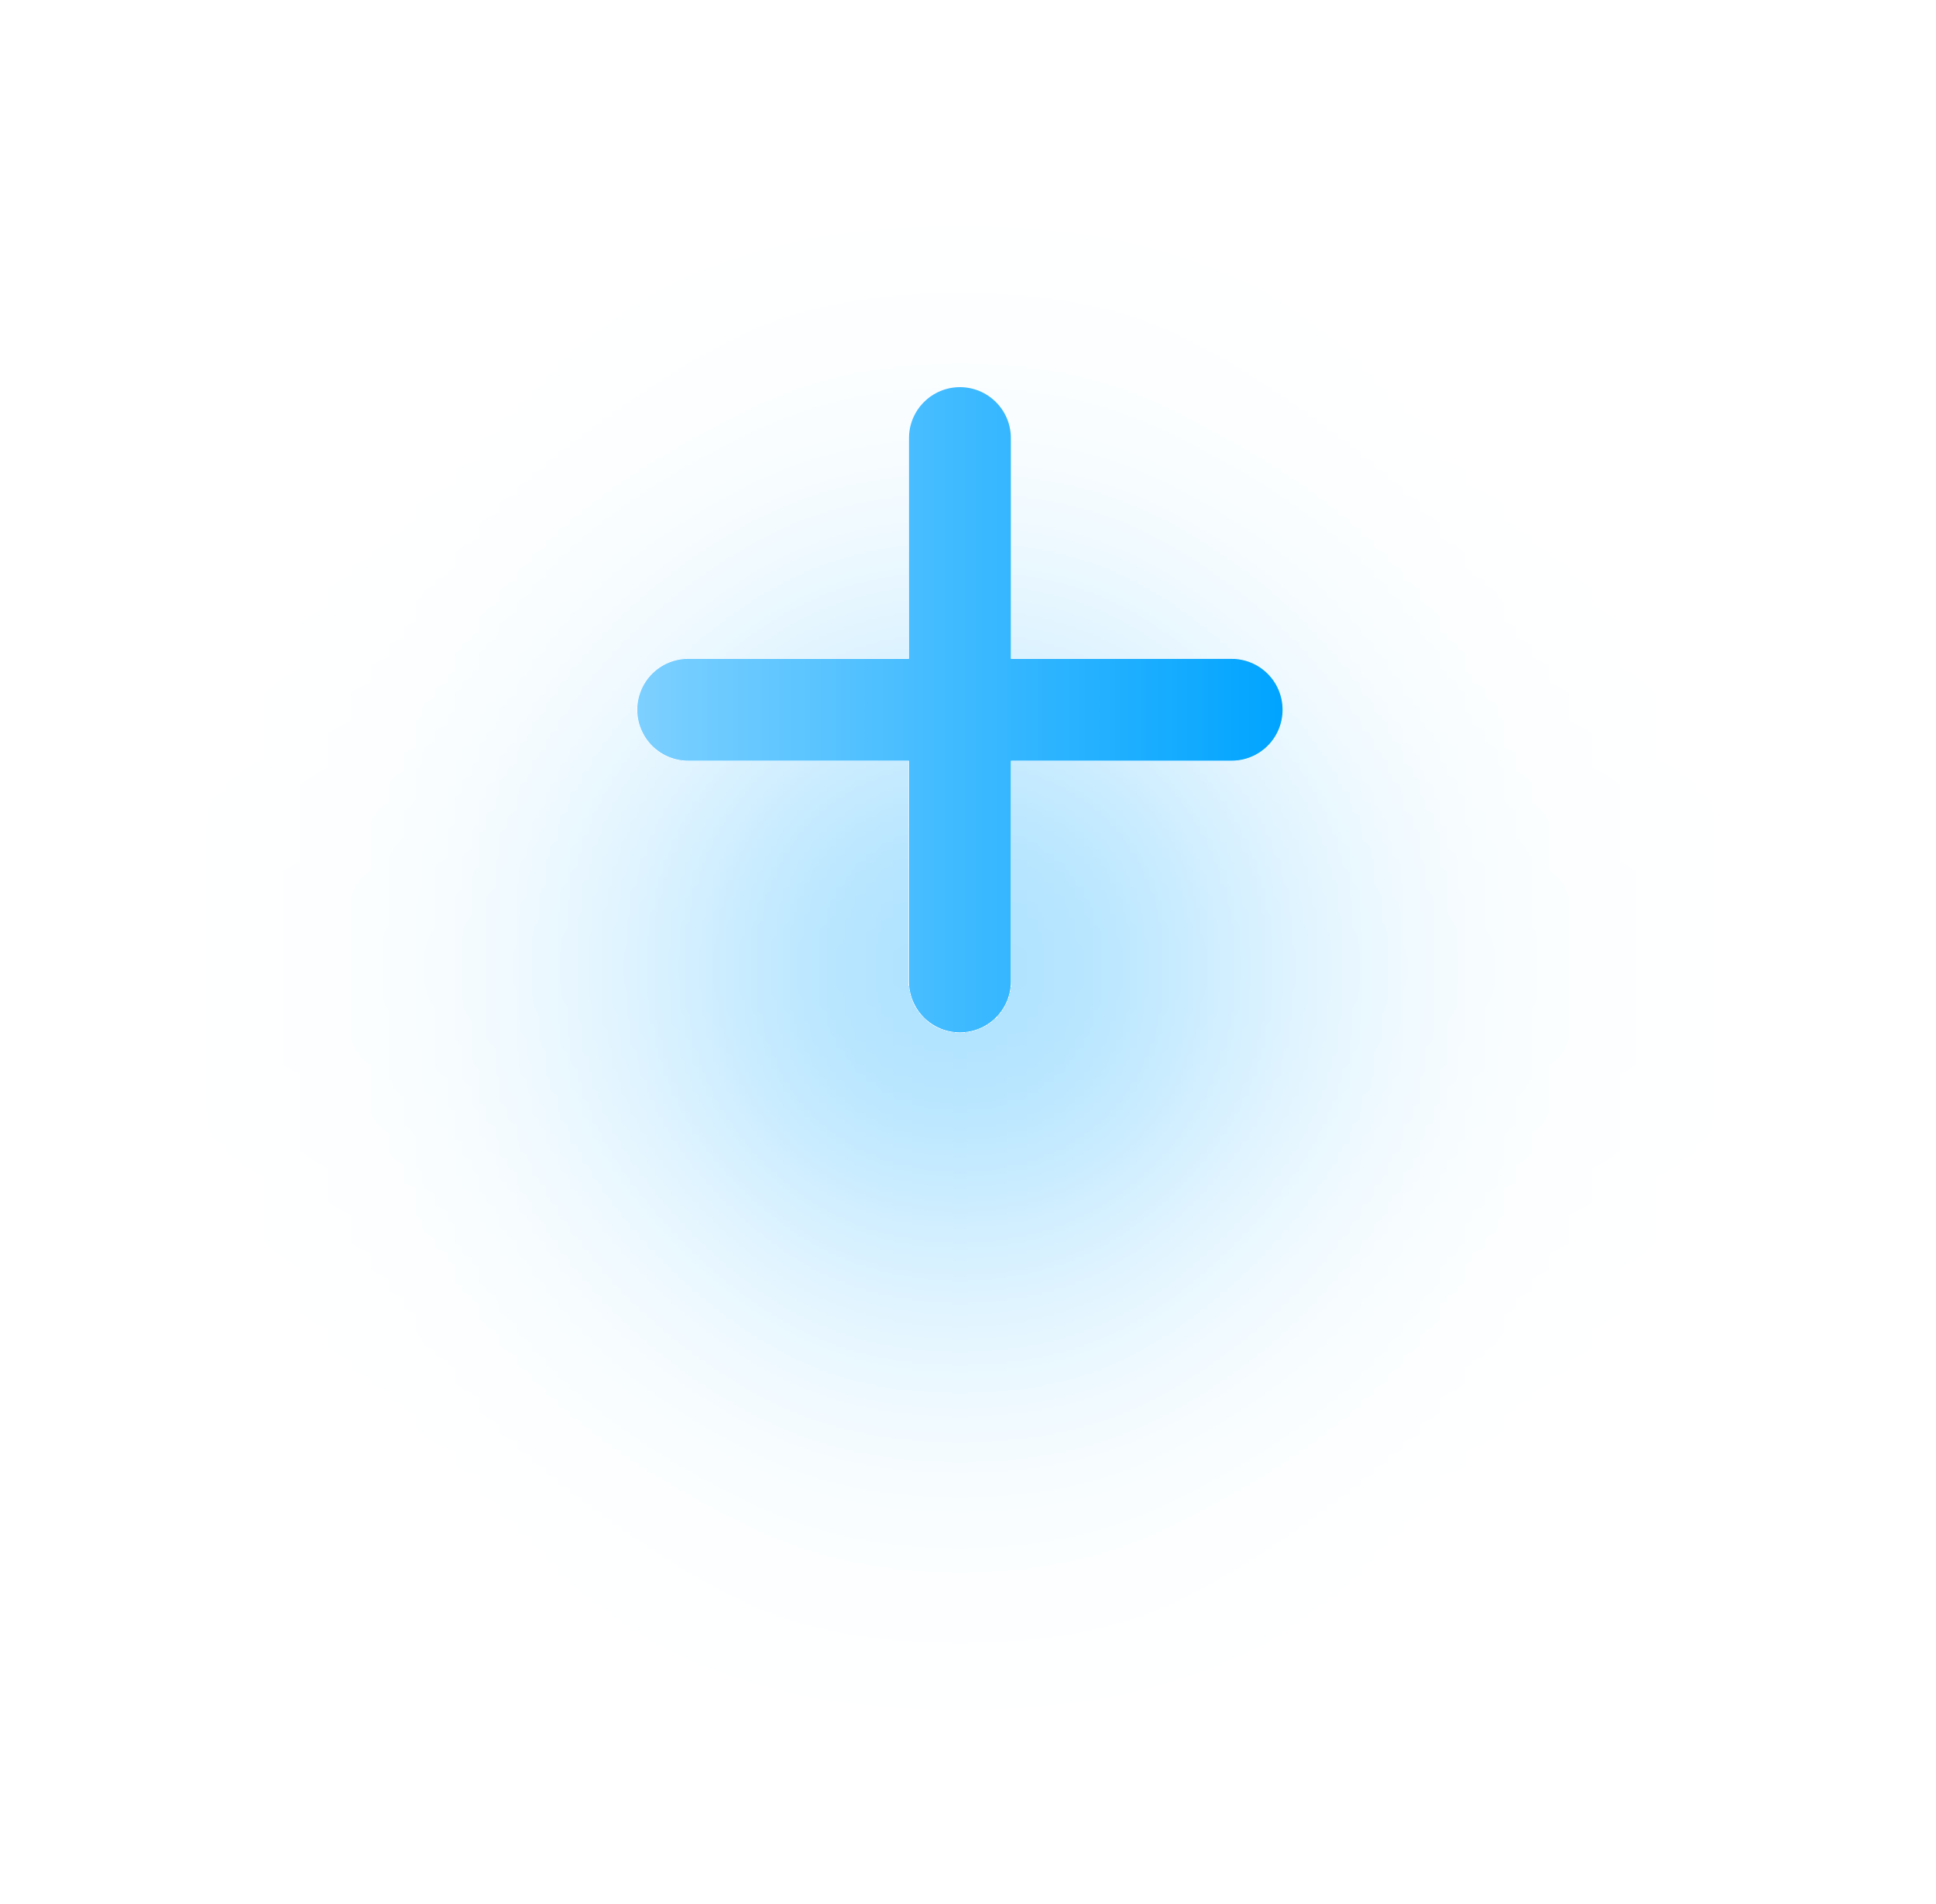
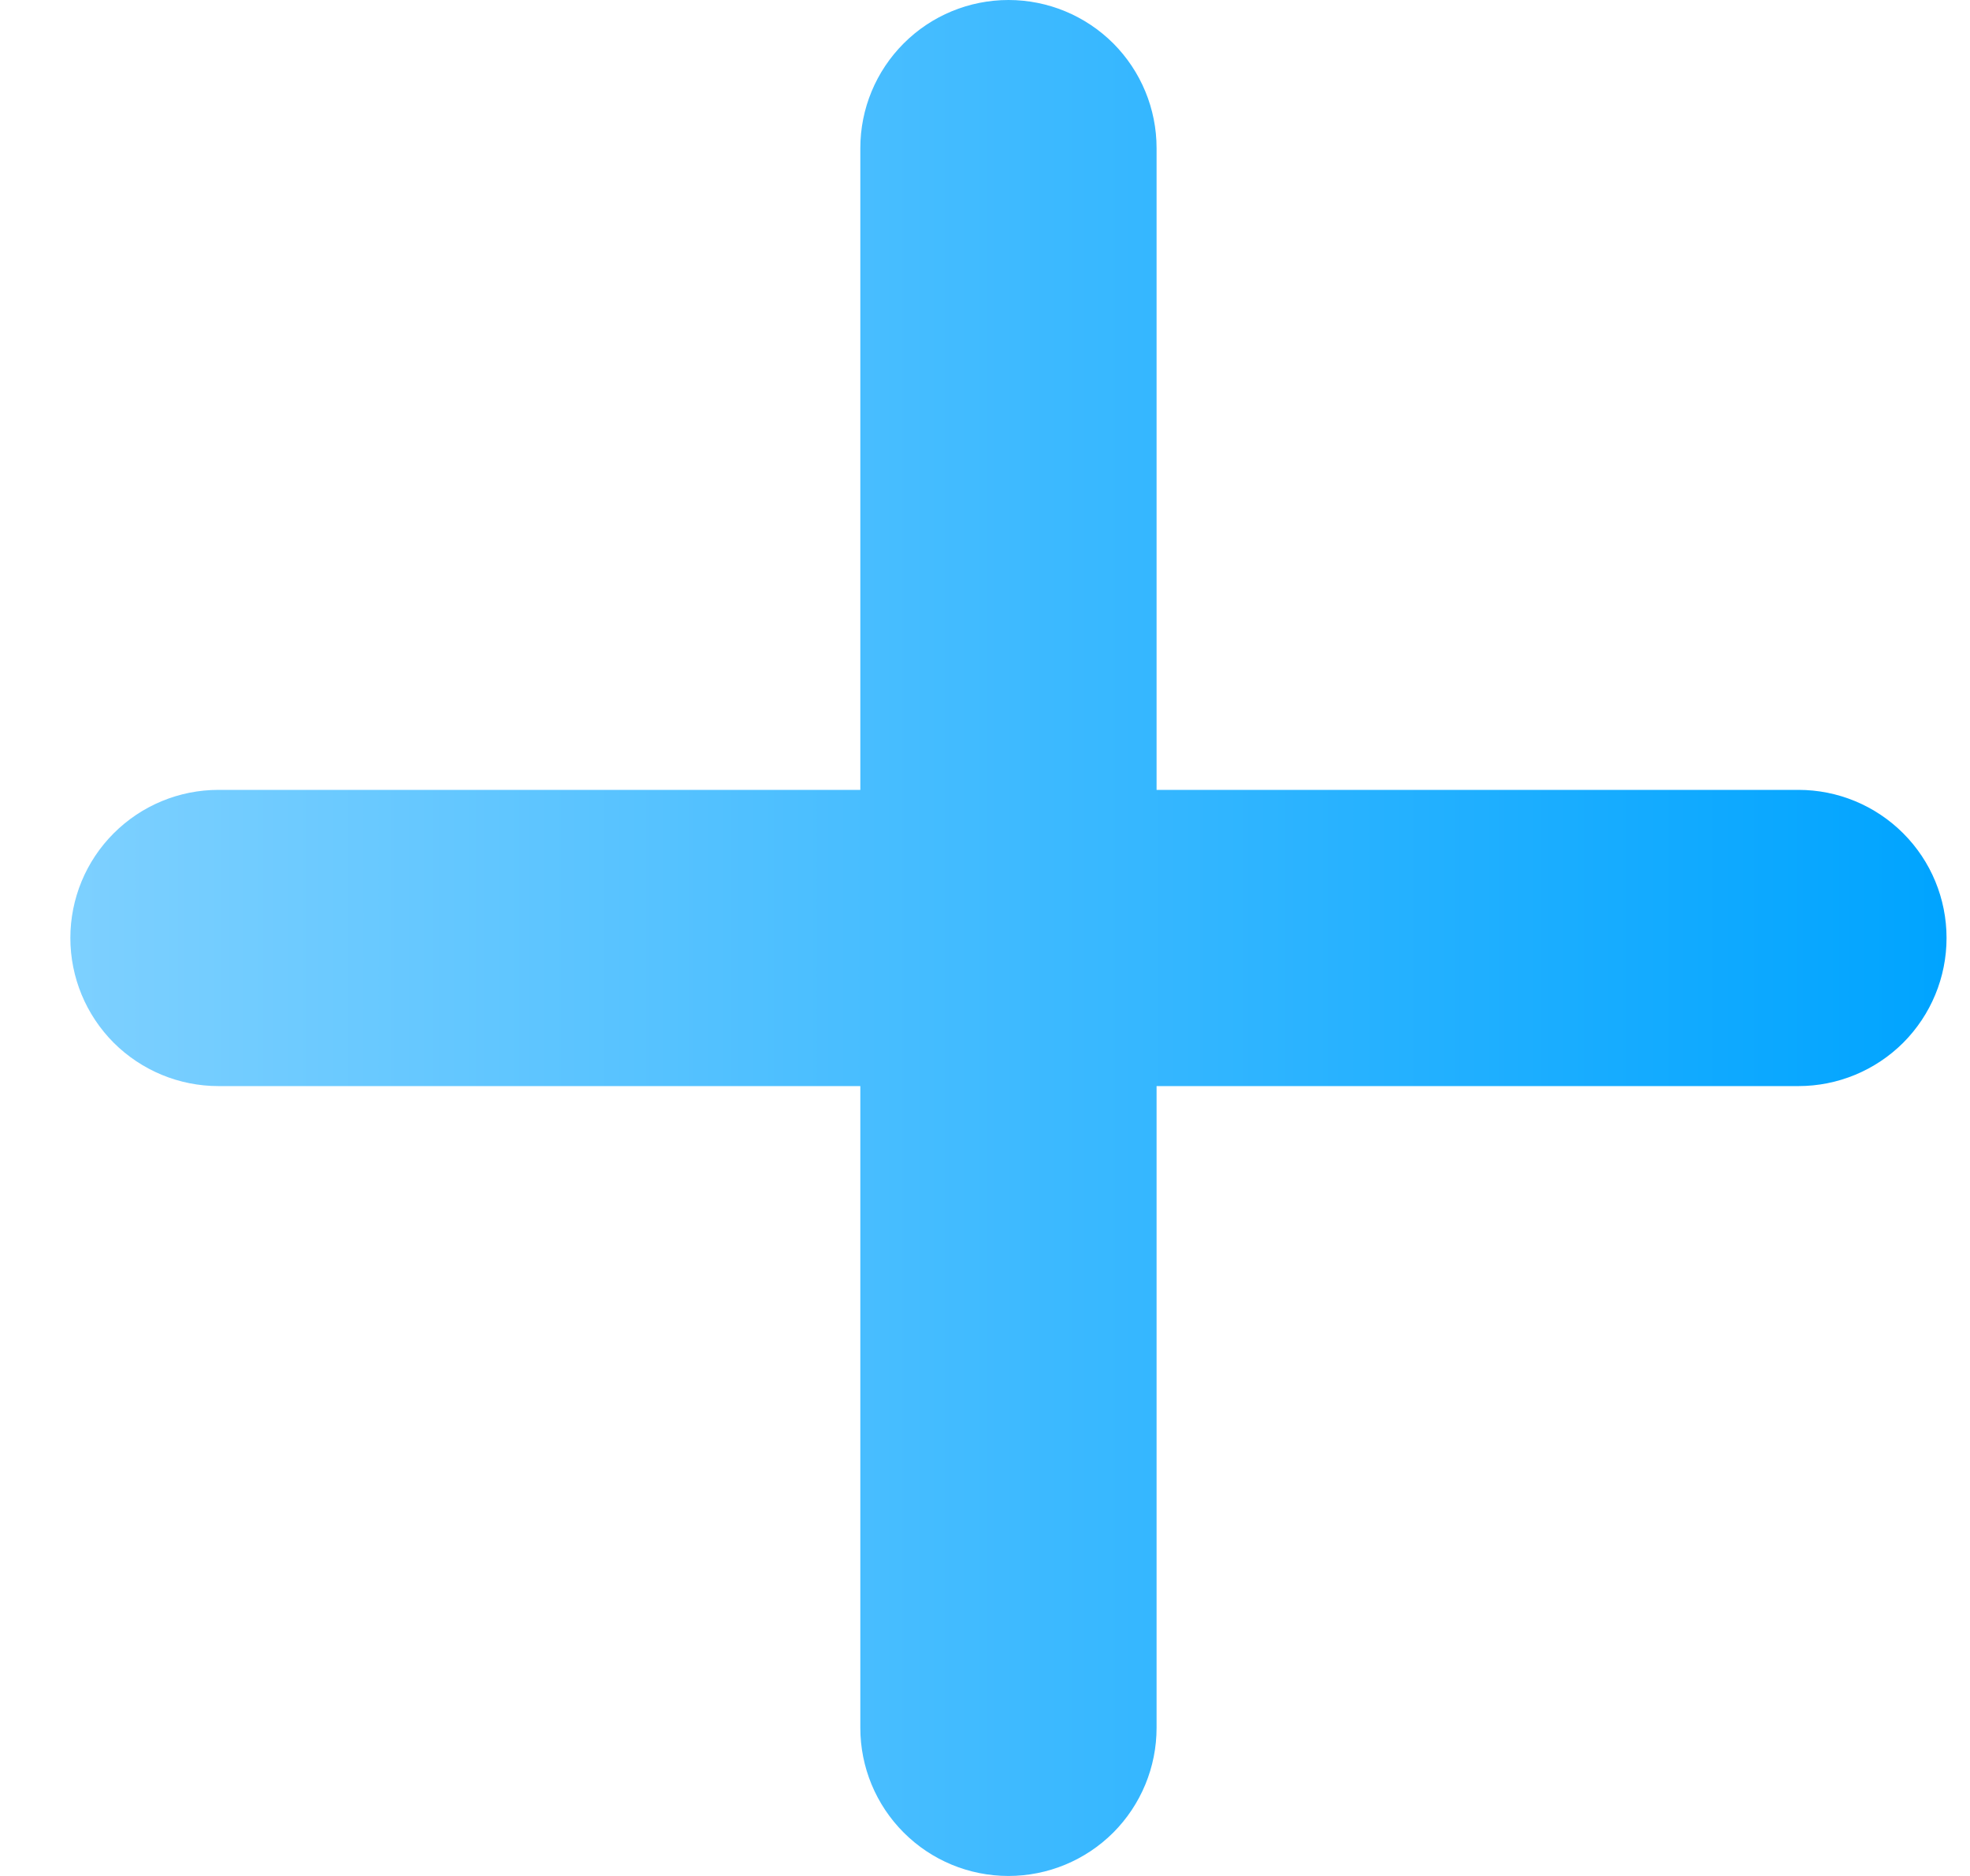
- <svg xmlns="http://www.w3.org/2000/svg" width="60" height="59" viewBox="0 0 60 59" fill="none">
-   <g filter="url(#filter0_d_5273_871)">
-     <path d="M28.171 30.421C28.171 30.84 28.337 31.241 28.634 31.538C28.93 31.834 29.331 32 29.75 32C30.169 32 30.57 31.834 30.866 31.538C31.163 31.241 31.329 30.84 31.329 30.421V23.579H38.171C38.59 23.579 38.991 23.413 39.288 23.116C39.584 22.82 39.75 22.419 39.75 22C39.75 21.581 39.584 21.18 39.288 20.884C38.991 20.587 38.59 20.421 38.171 20.421H31.329V13.579C31.329 13.16 31.163 12.759 30.866 12.463C30.57 12.166 30.169 12 29.75 12C29.331 12 28.93 12.166 28.634 12.463C28.337 12.759 28.171 13.16 28.171 13.579V20.421H21.329C20.91 20.421 20.509 20.587 20.212 20.884C19.916 21.18 19.75 21.581 19.75 22C19.75 22.419 19.916 22.82 20.212 23.116C20.509 23.413 20.91 23.579 21.329 23.579H28.171V30.421Z" fill="url(#paint0_linear_5273_871)" />
-   </g>
+ <svg xmlns="http://www.w3.org/2000/svg" width="21" height="20" viewBox="0 0 21 20" fill="none">
+   <path d="M9.171 18.421C9.171 18.84 9.337 19.241 9.634 19.538C9.93 19.834 10.331 20 10.75 20C11.169 20 11.57 19.834 11.867 19.538C12.163 19.241 12.329 18.84 12.329 18.421V11.579H19.171C19.59 11.579 19.991 11.413 20.288 11.117C20.584 10.82 20.75 10.419 20.75 10C20.75 9.581 20.584 9.18 20.288 8.884C19.991 8.587 19.59 8.421 19.171 8.421H12.329V1.579C12.329 1.16 12.163 0.759 11.867 0.462C11.57 0.166 11.169 0 10.75 0C10.331 0 9.93 0.166 9.634 0.462C9.337 0.759 9.171 1.16 9.171 1.579V8.421H2.329C1.91 8.421 1.509 8.587 1.212 8.884C0.916 9.18 0.75 9.581 0.75 10C0.75 10.419 0.916 10.82 1.212 11.117C1.509 11.413 1.91 11.579 2.329 11.579H9.171V18.421Z" fill="url(#paint0_linear_5273_873)" />
  <defs>
-     <filter id="filter0_d_5273_871" x="0.45" y="0.7" width="58.6" height="58.6" filterUnits="userSpaceOnUse" color-interpolation-filters="sRGB">
-       <feFlood flood-opacity="0" result="BackgroundImageFix" />
-       <feColorMatrix in="SourceAlpha" type="matrix" values="0 0 0 0 0 0 0 0 0 0 0 0 0 0 0 0 0 0 127 0" result="hardAlpha" />
-       <feOffset dy="8" />
-       <feGaussianBlur stdDeviation="9.65" />
-       <feComposite in2="hardAlpha" operator="out" />
-       <feColorMatrix type="matrix" values="0 0 0 0 0 0 0 0 0 0.643 0 0 0 0 1 0 0 0 1 0" />
-       <feBlend mode="normal" in2="BackgroundImageFix" result="effect1_dropShadow_5273_871" />
-       <feBlend mode="normal" in="SourceGraphic" in2="effect1_dropShadow_5273_871" result="shape" />
-     </filter>
-     <linearGradient id="paint0_linear_5273_871" x1="19.75" y1="22" x2="39.75" y2="22" gradientUnits="userSpaceOnUse">
+     <linearGradient id="paint0_linear_5273_873" x1="0.75" y1="10" x2="20.75" y2="10" gradientUnits="userSpaceOnUse">
      <stop stop-color="#7DD0FF" />
      <stop offset="1" stop-color="#00A4FF" />
    </linearGradient>
  </defs>
</svg>
